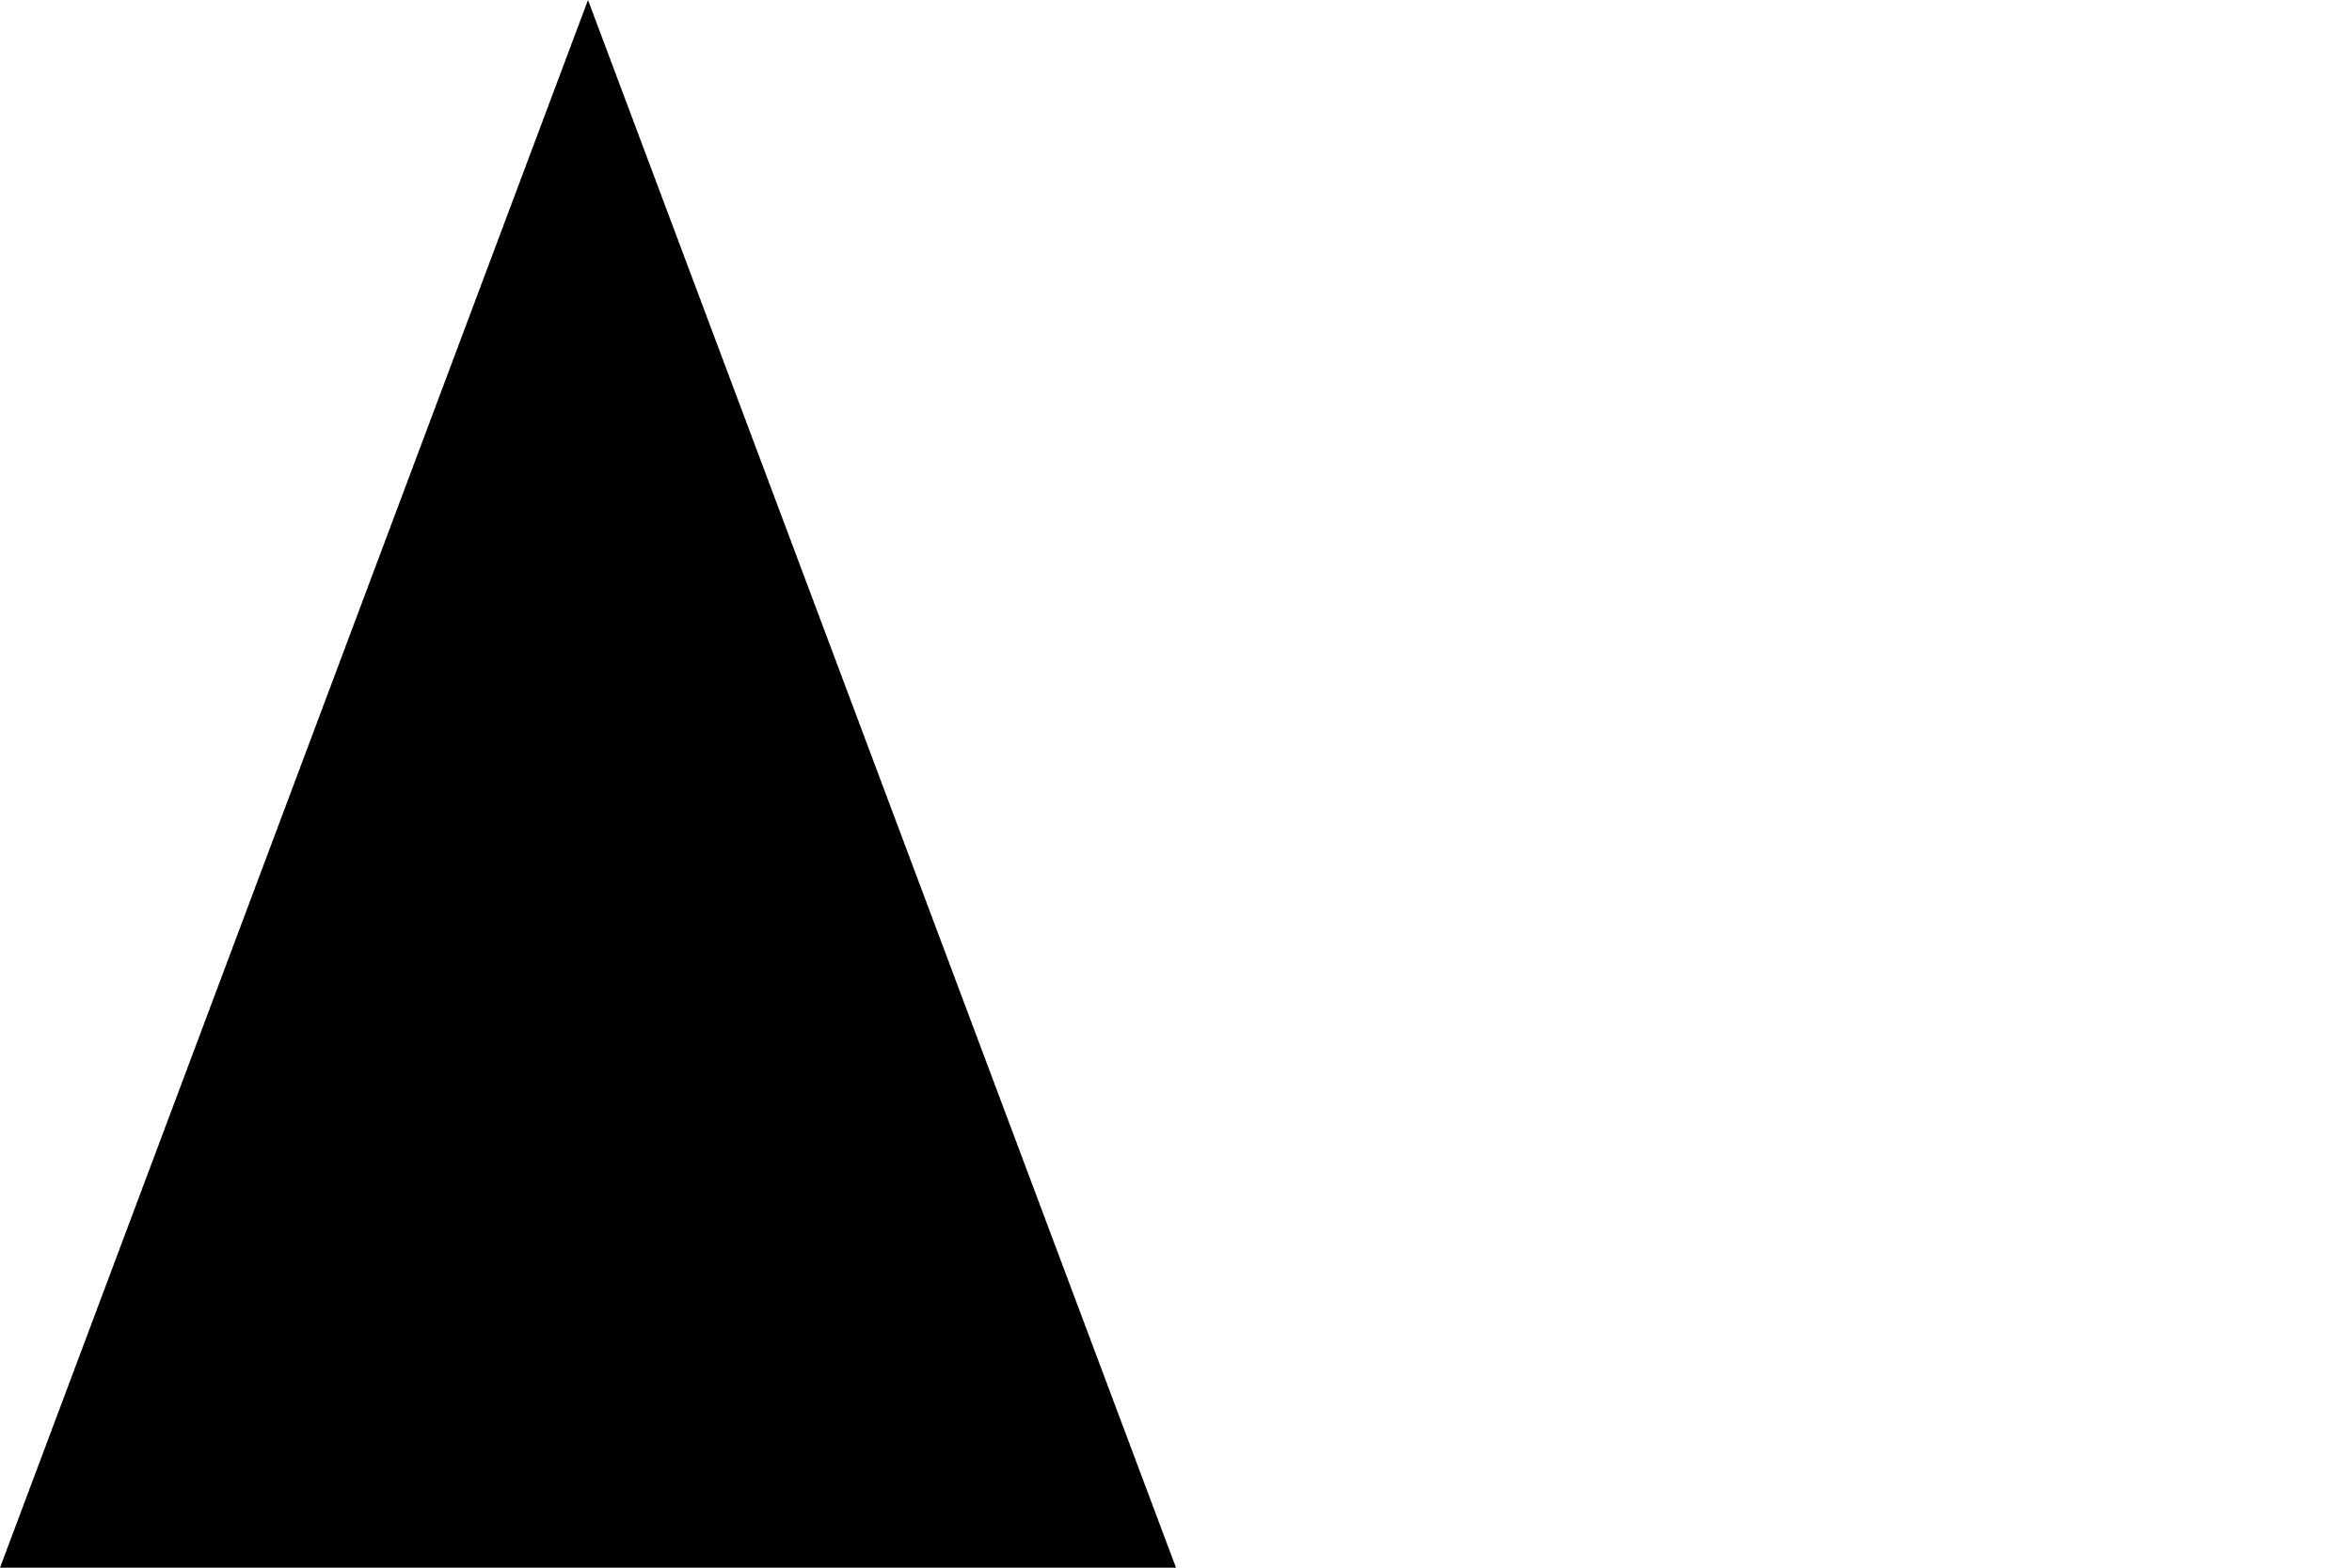
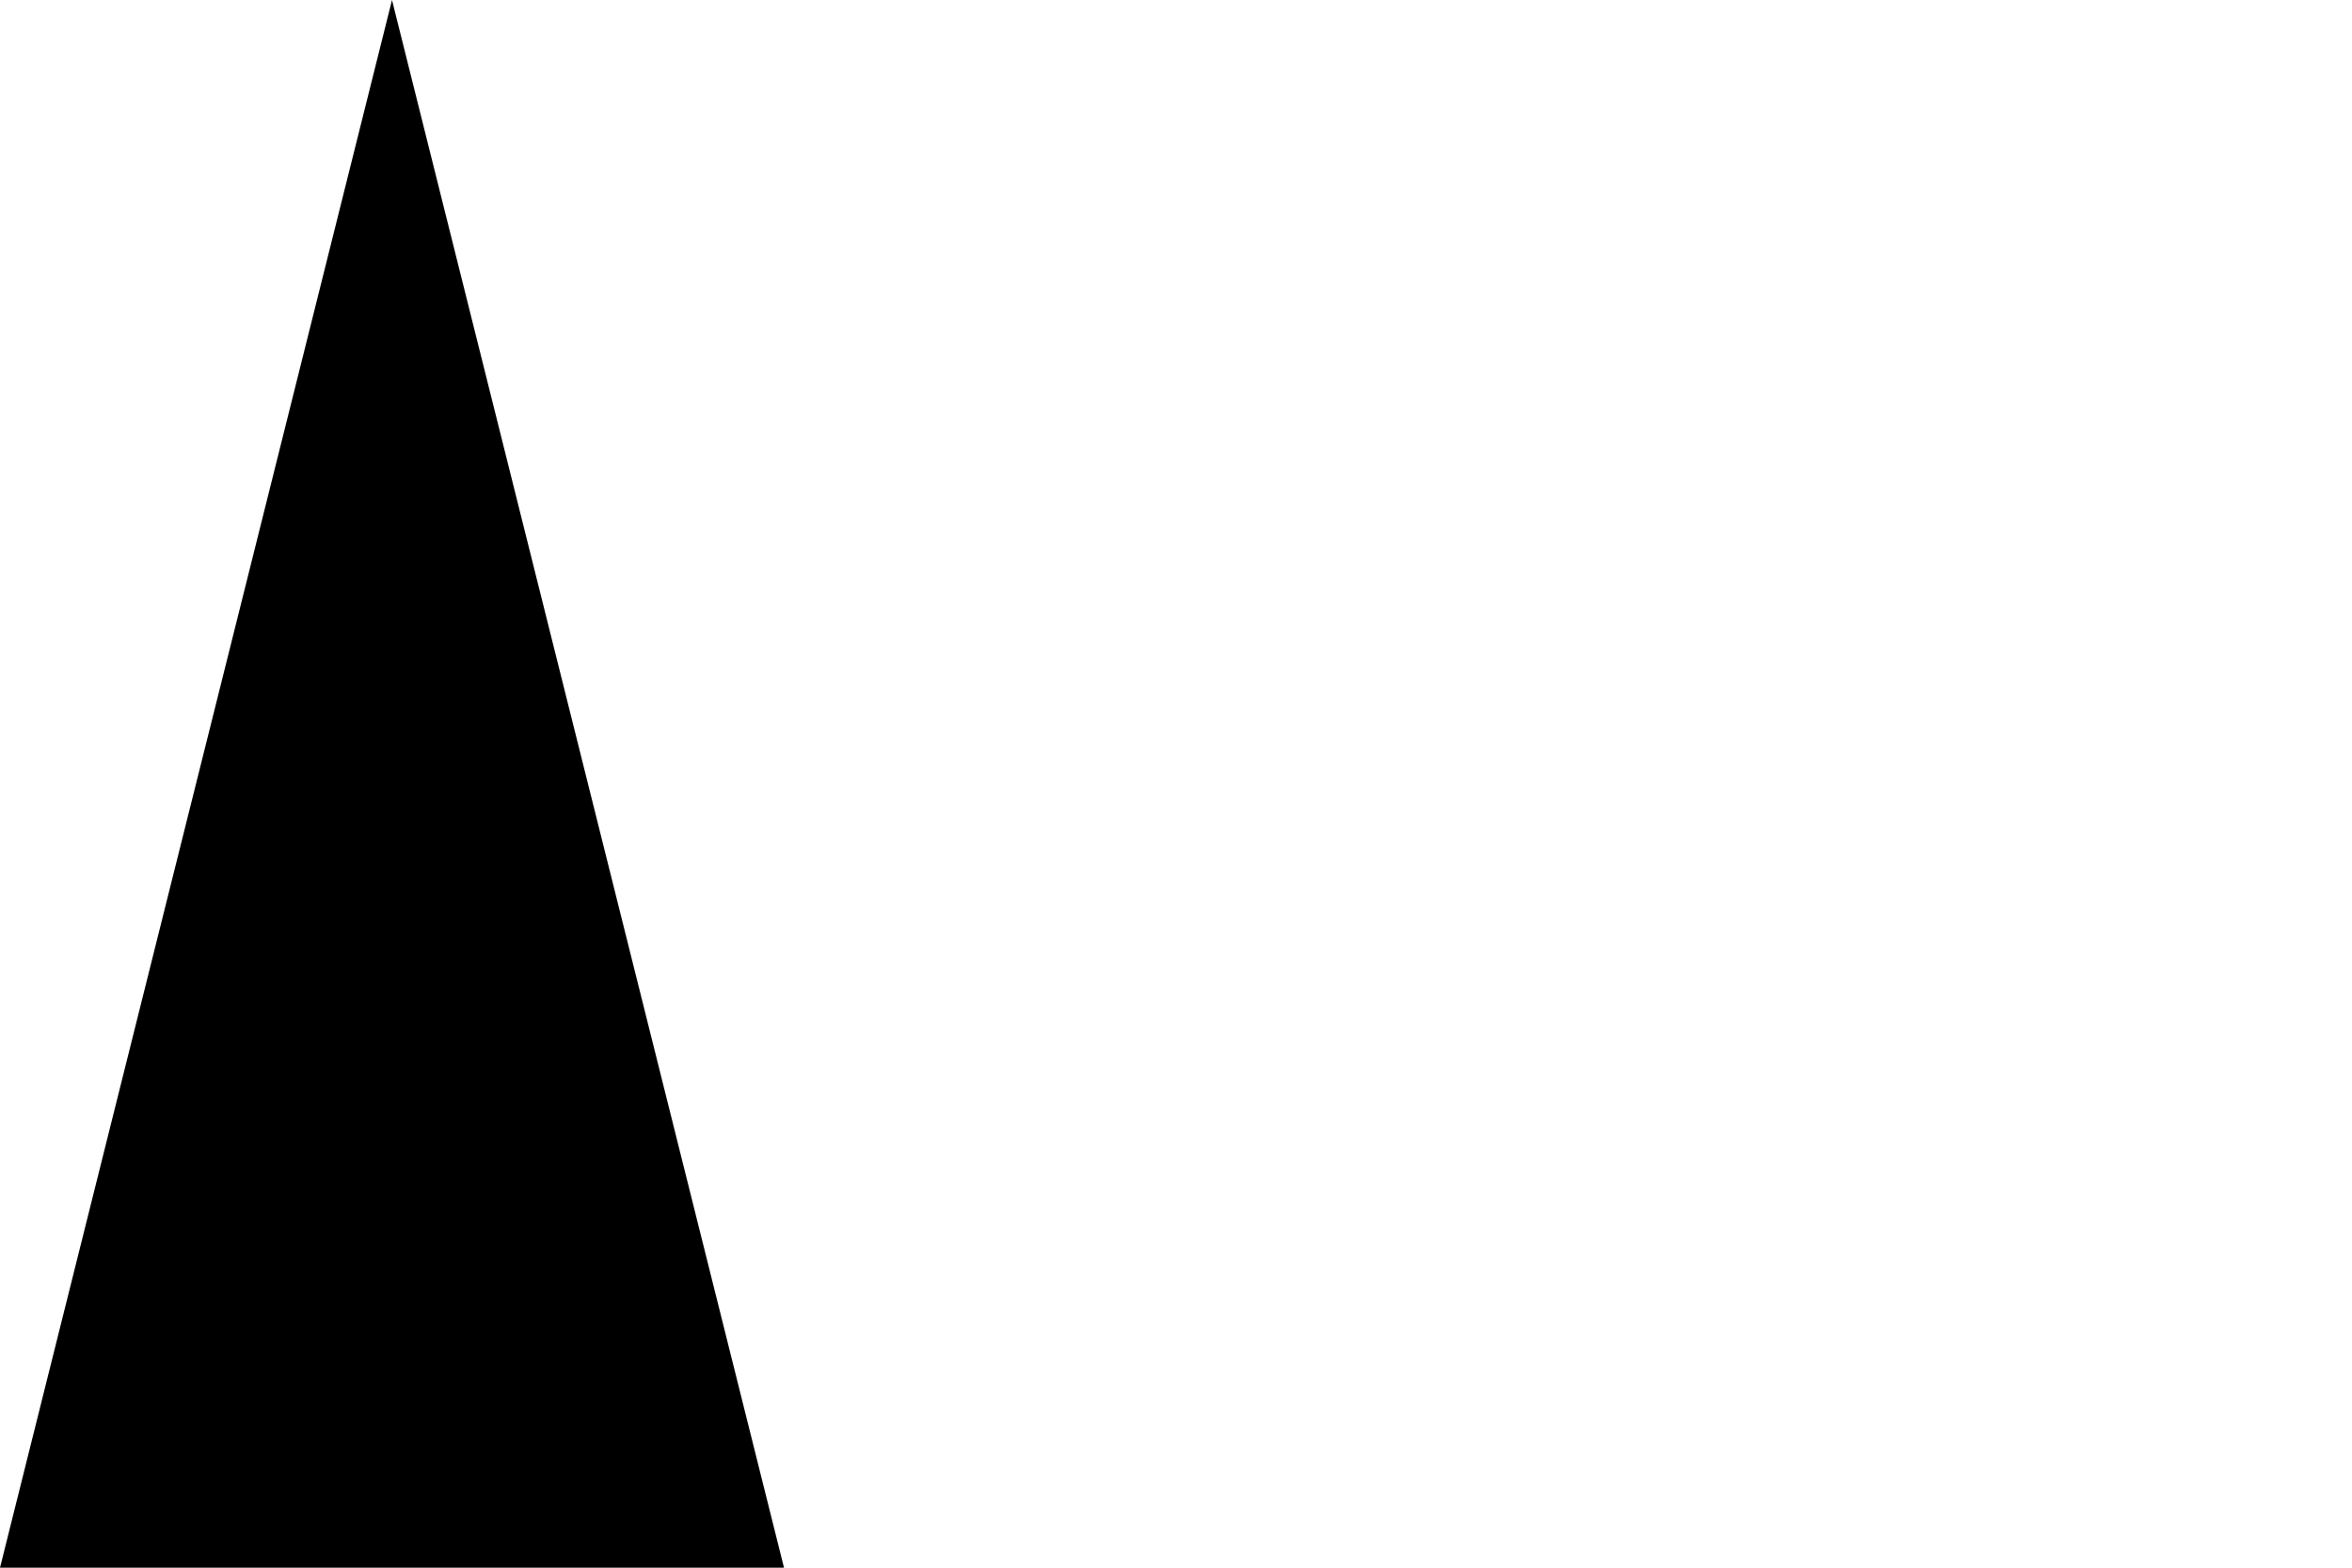
<svg xmlns="http://www.w3.org/2000/svg" version="1.1" id="svg3836" width="12" height="8" viewBox="0 0 12 8">
  <defs id="defs3840" />
-   <path style="fill:#000000;fill-opacity:1;stroke:none;stroke-width:1px;stroke-linecap:butt;stroke-linejoin:miter;stroke-opacity:1" d="M 3,0 6,8 H 0 Z" id="path869" />
+   <path style="fill:#000000;fill-opacity:1;stroke:none;stroke-width:1px;stroke-linecap:butt;stroke-linejoin:miter;stroke-opacity:1" d="M 2,0 4,8 H 0 Z" id="path869" />
</svg>
